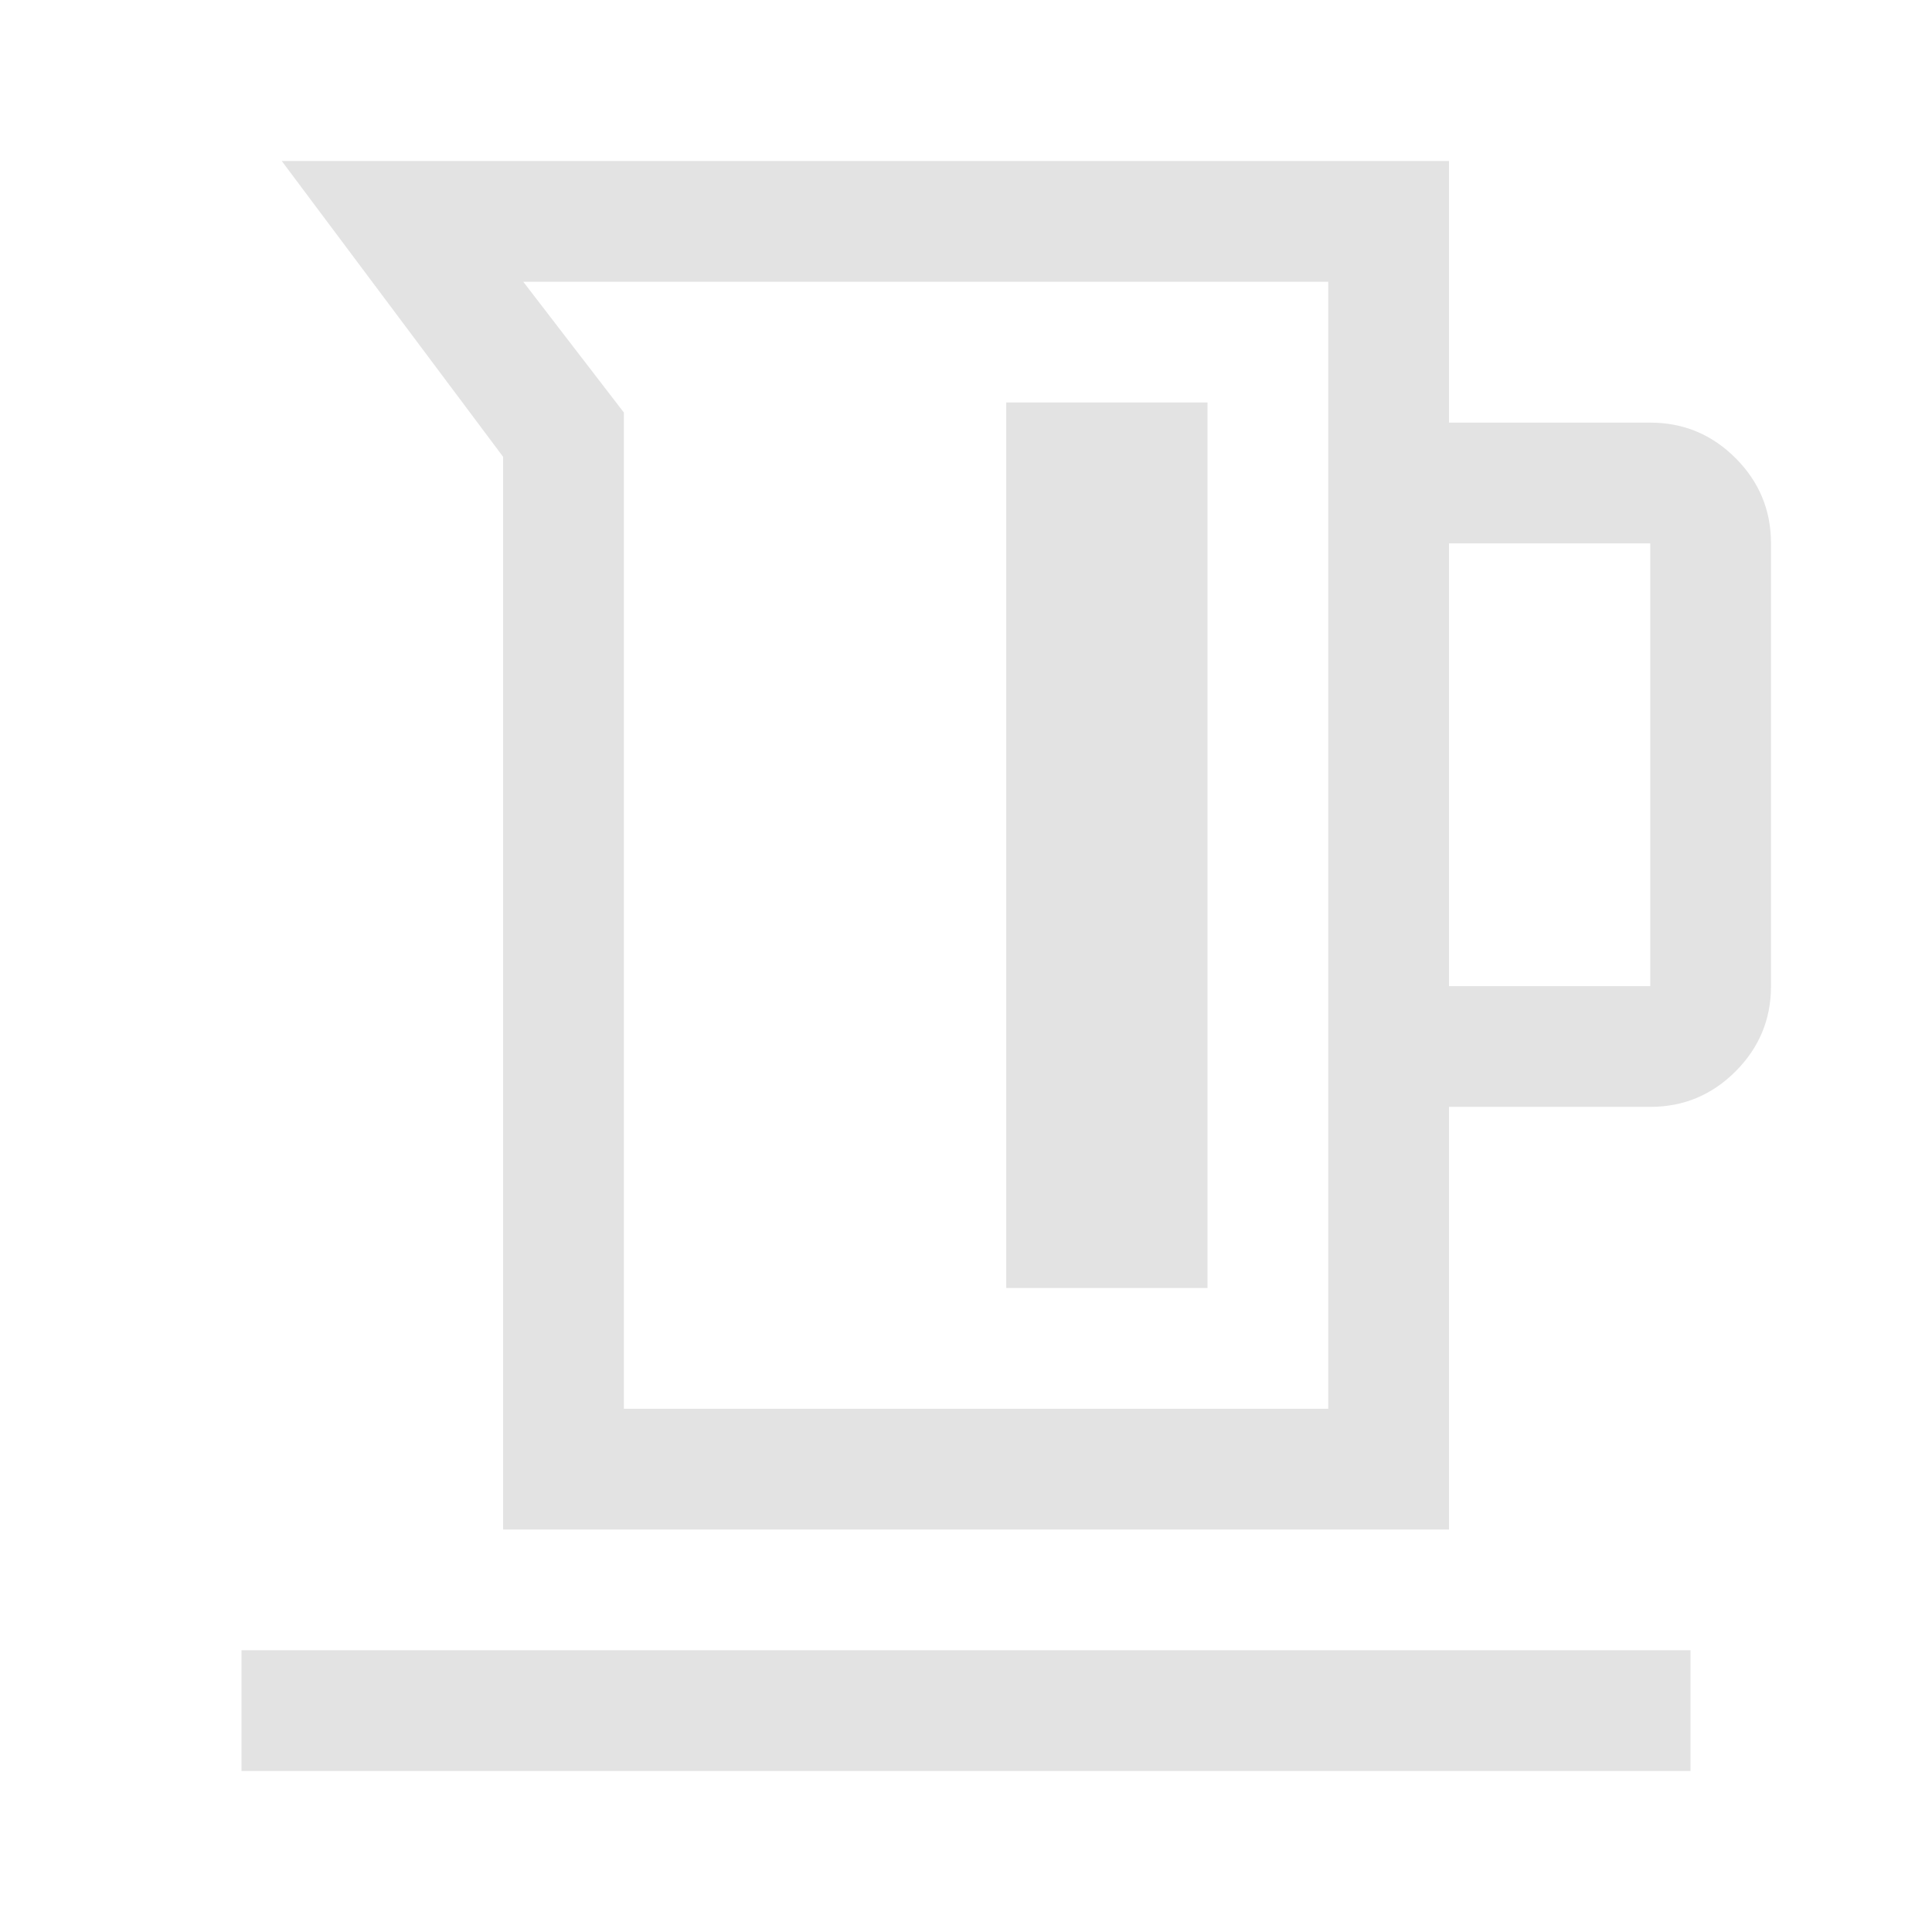
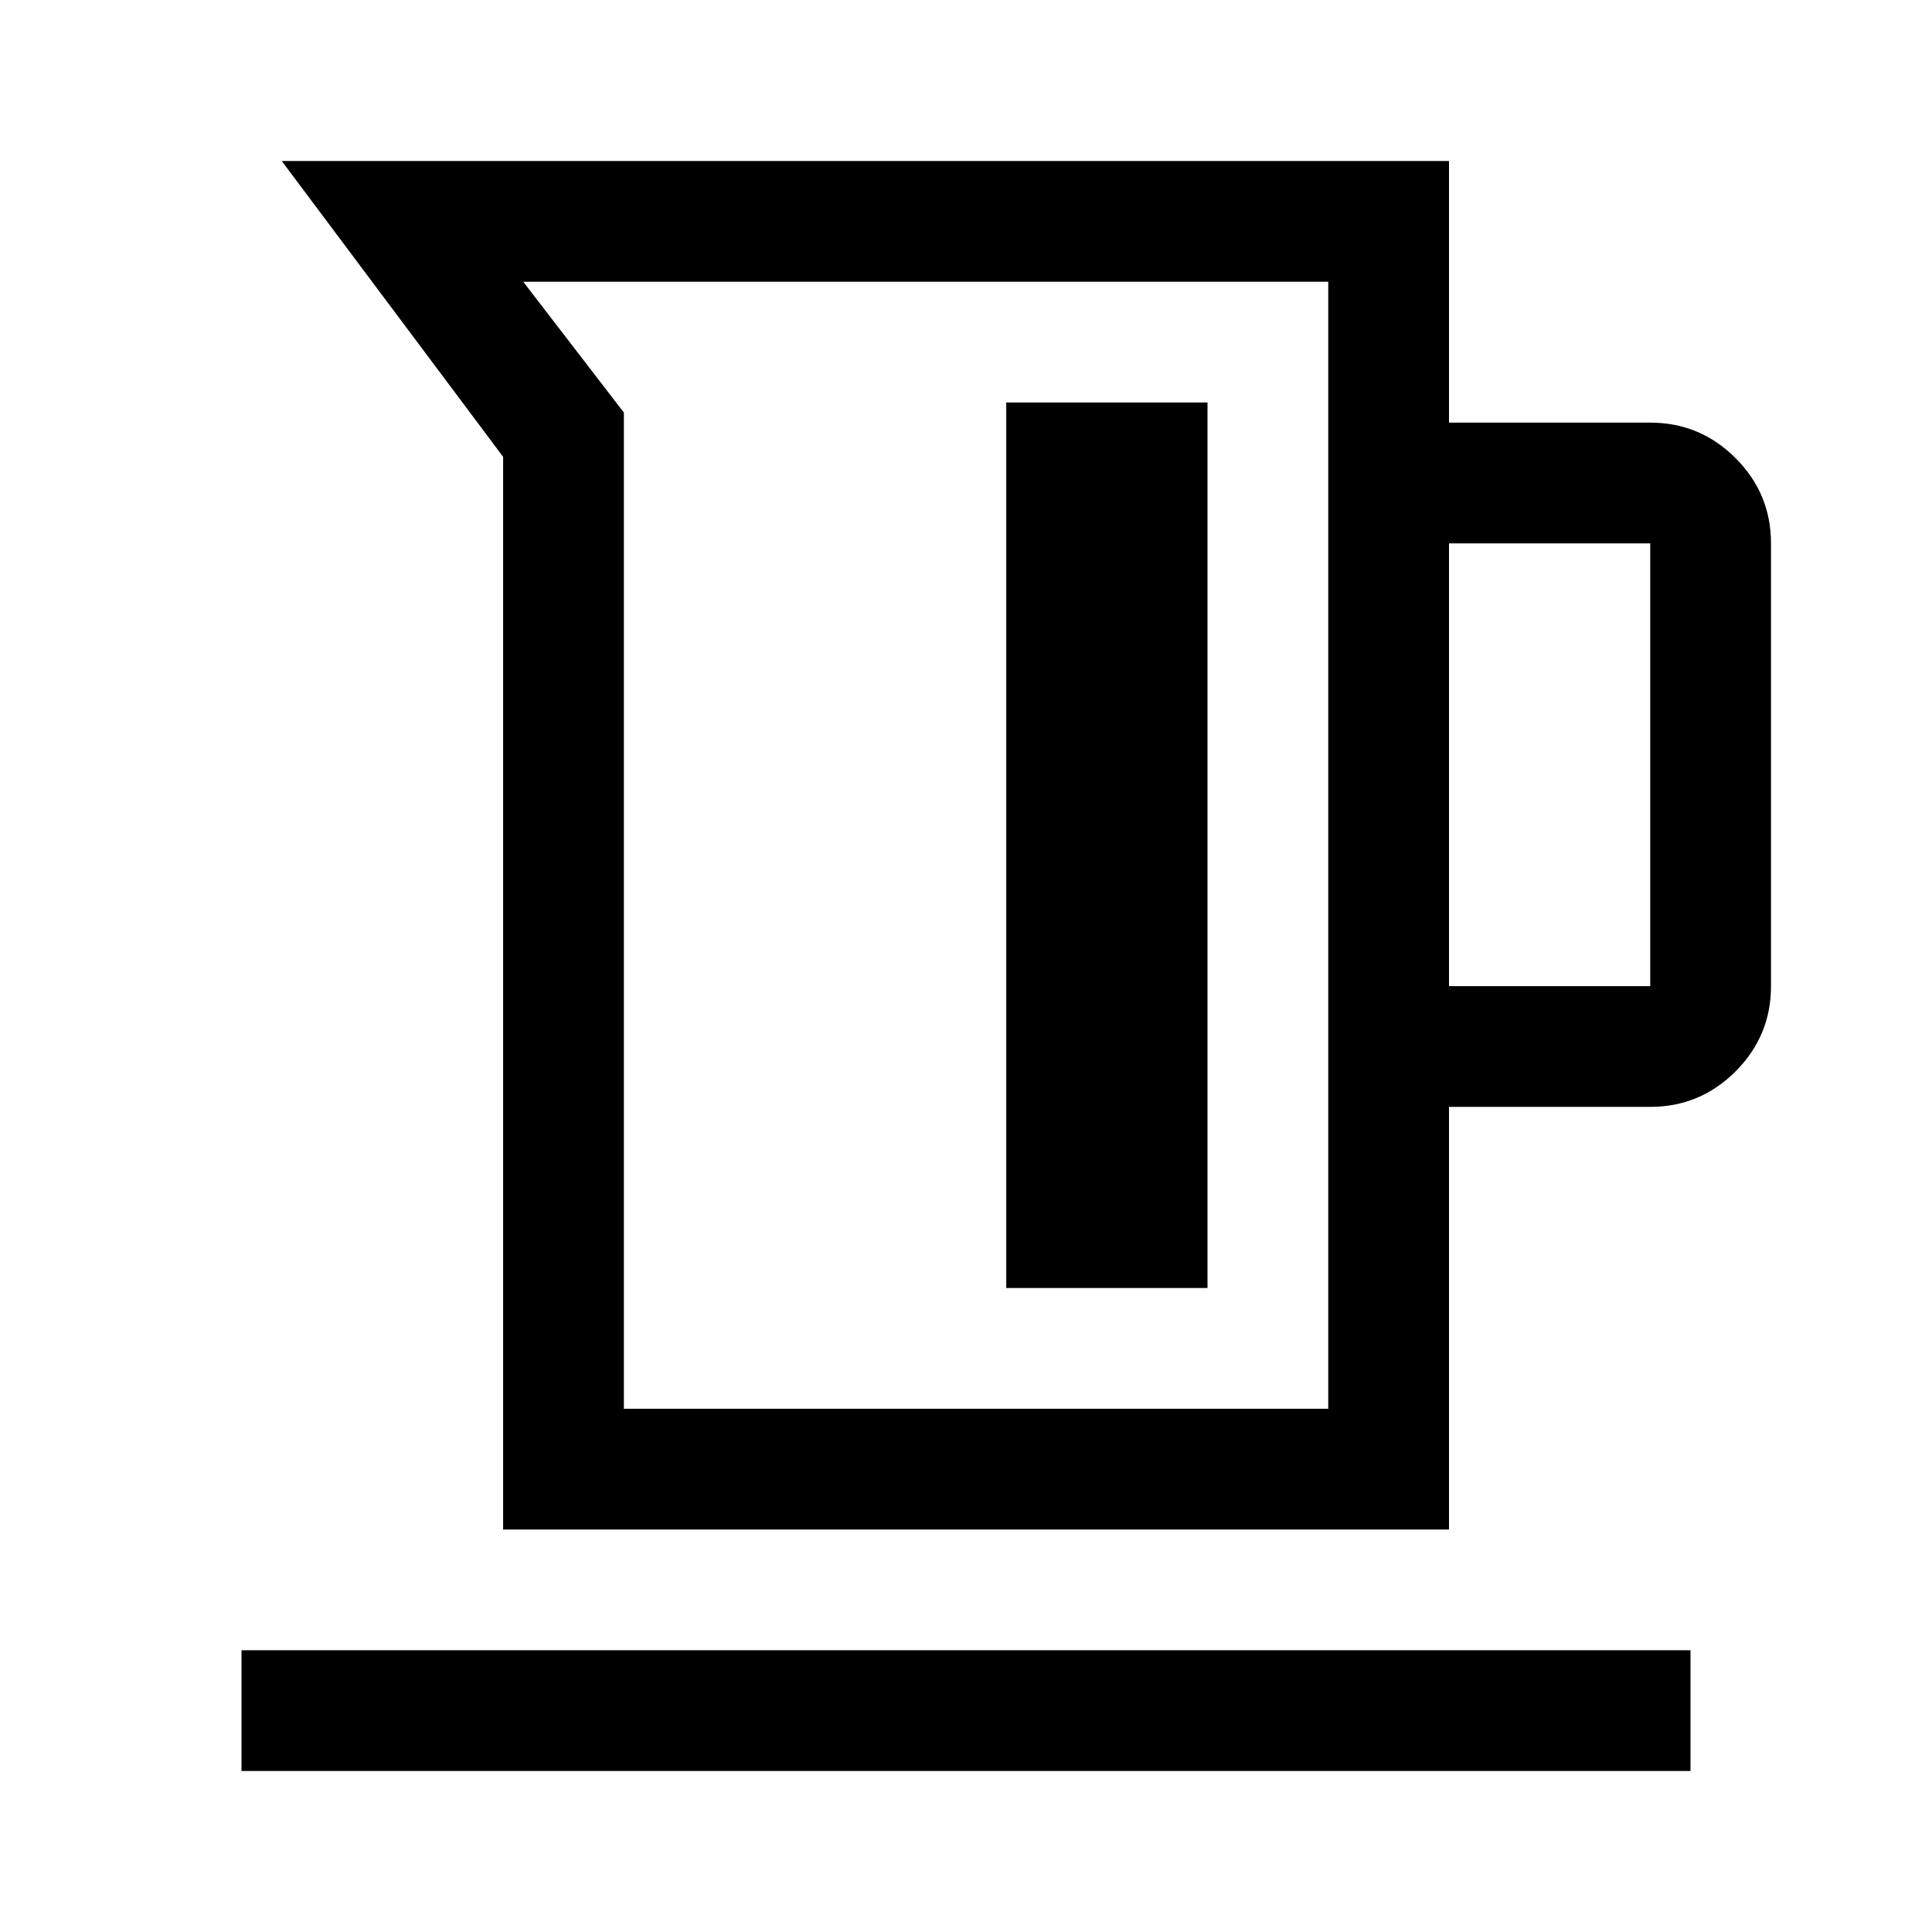
- <svg xmlns="http://www.w3.org/2000/svg" height="48px" viewBox="0 -960 960 960" width="48px" fill="#e3e3e3">
-   <path d="M250-200v-533L140-880h580v130h100q24.75 0 42.38 17.62Q880-714.75 880-690v220q0 24.75-17.62 42.37Q844.75-410 820-410H720v210H250Zm60-60h350v-560H260l50 65v495Zm410-210h100v-220H720v220ZM500-320h100v-440H500v440ZM120-80v-60h720v60H120Zm340-460Z" />
+ <svg xmlns="http://www.w3.org/2000/svg" viewBox="0 -960 960 960" role="img" aria-hidden="true">
+   <path fill="currentColor" d="M250-200v-533L140-880h580v130h100q24.75 0 42.38 17.62Q880-714.75 880-690v220q0 24.75-17.62 42.37Q844.75-410 820-410H720v210H250Zm60-60h350v-560H260l50 65v495Zm410-210h100v-220H720v220ZM500-320h100v-440H500v440ZM120-80v-60h720v60H120Zm340-460Z" />
</svg>
